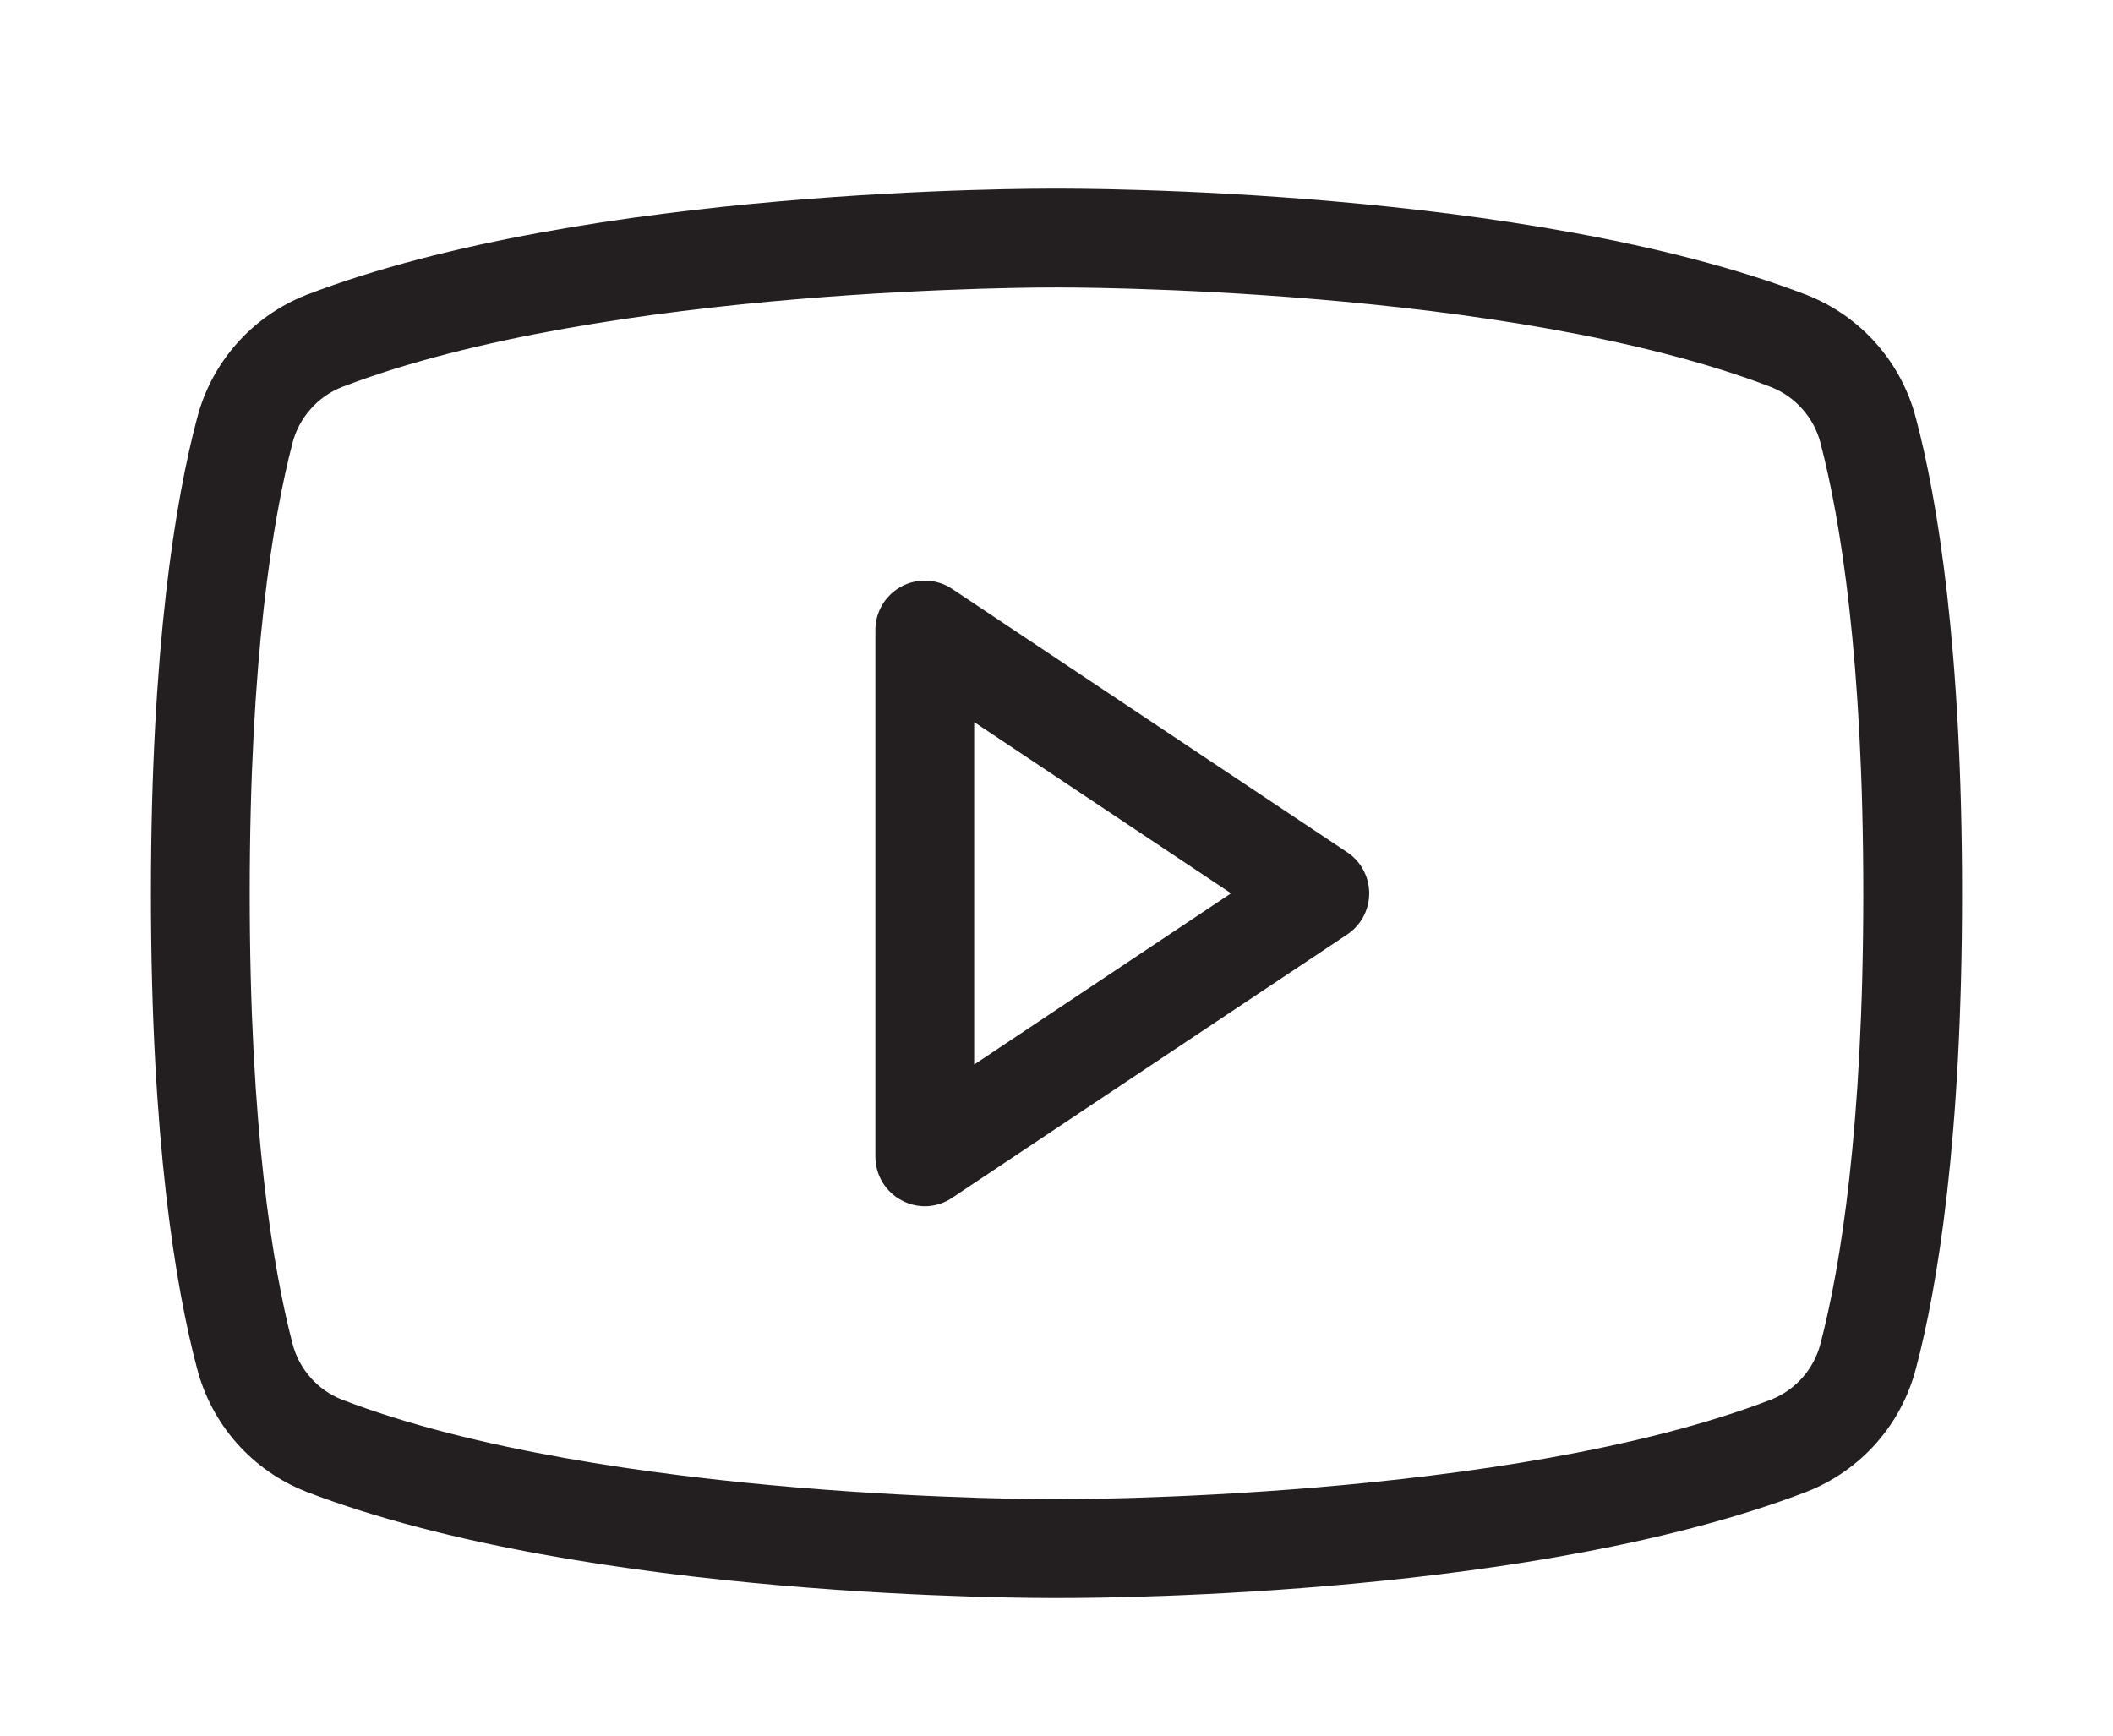
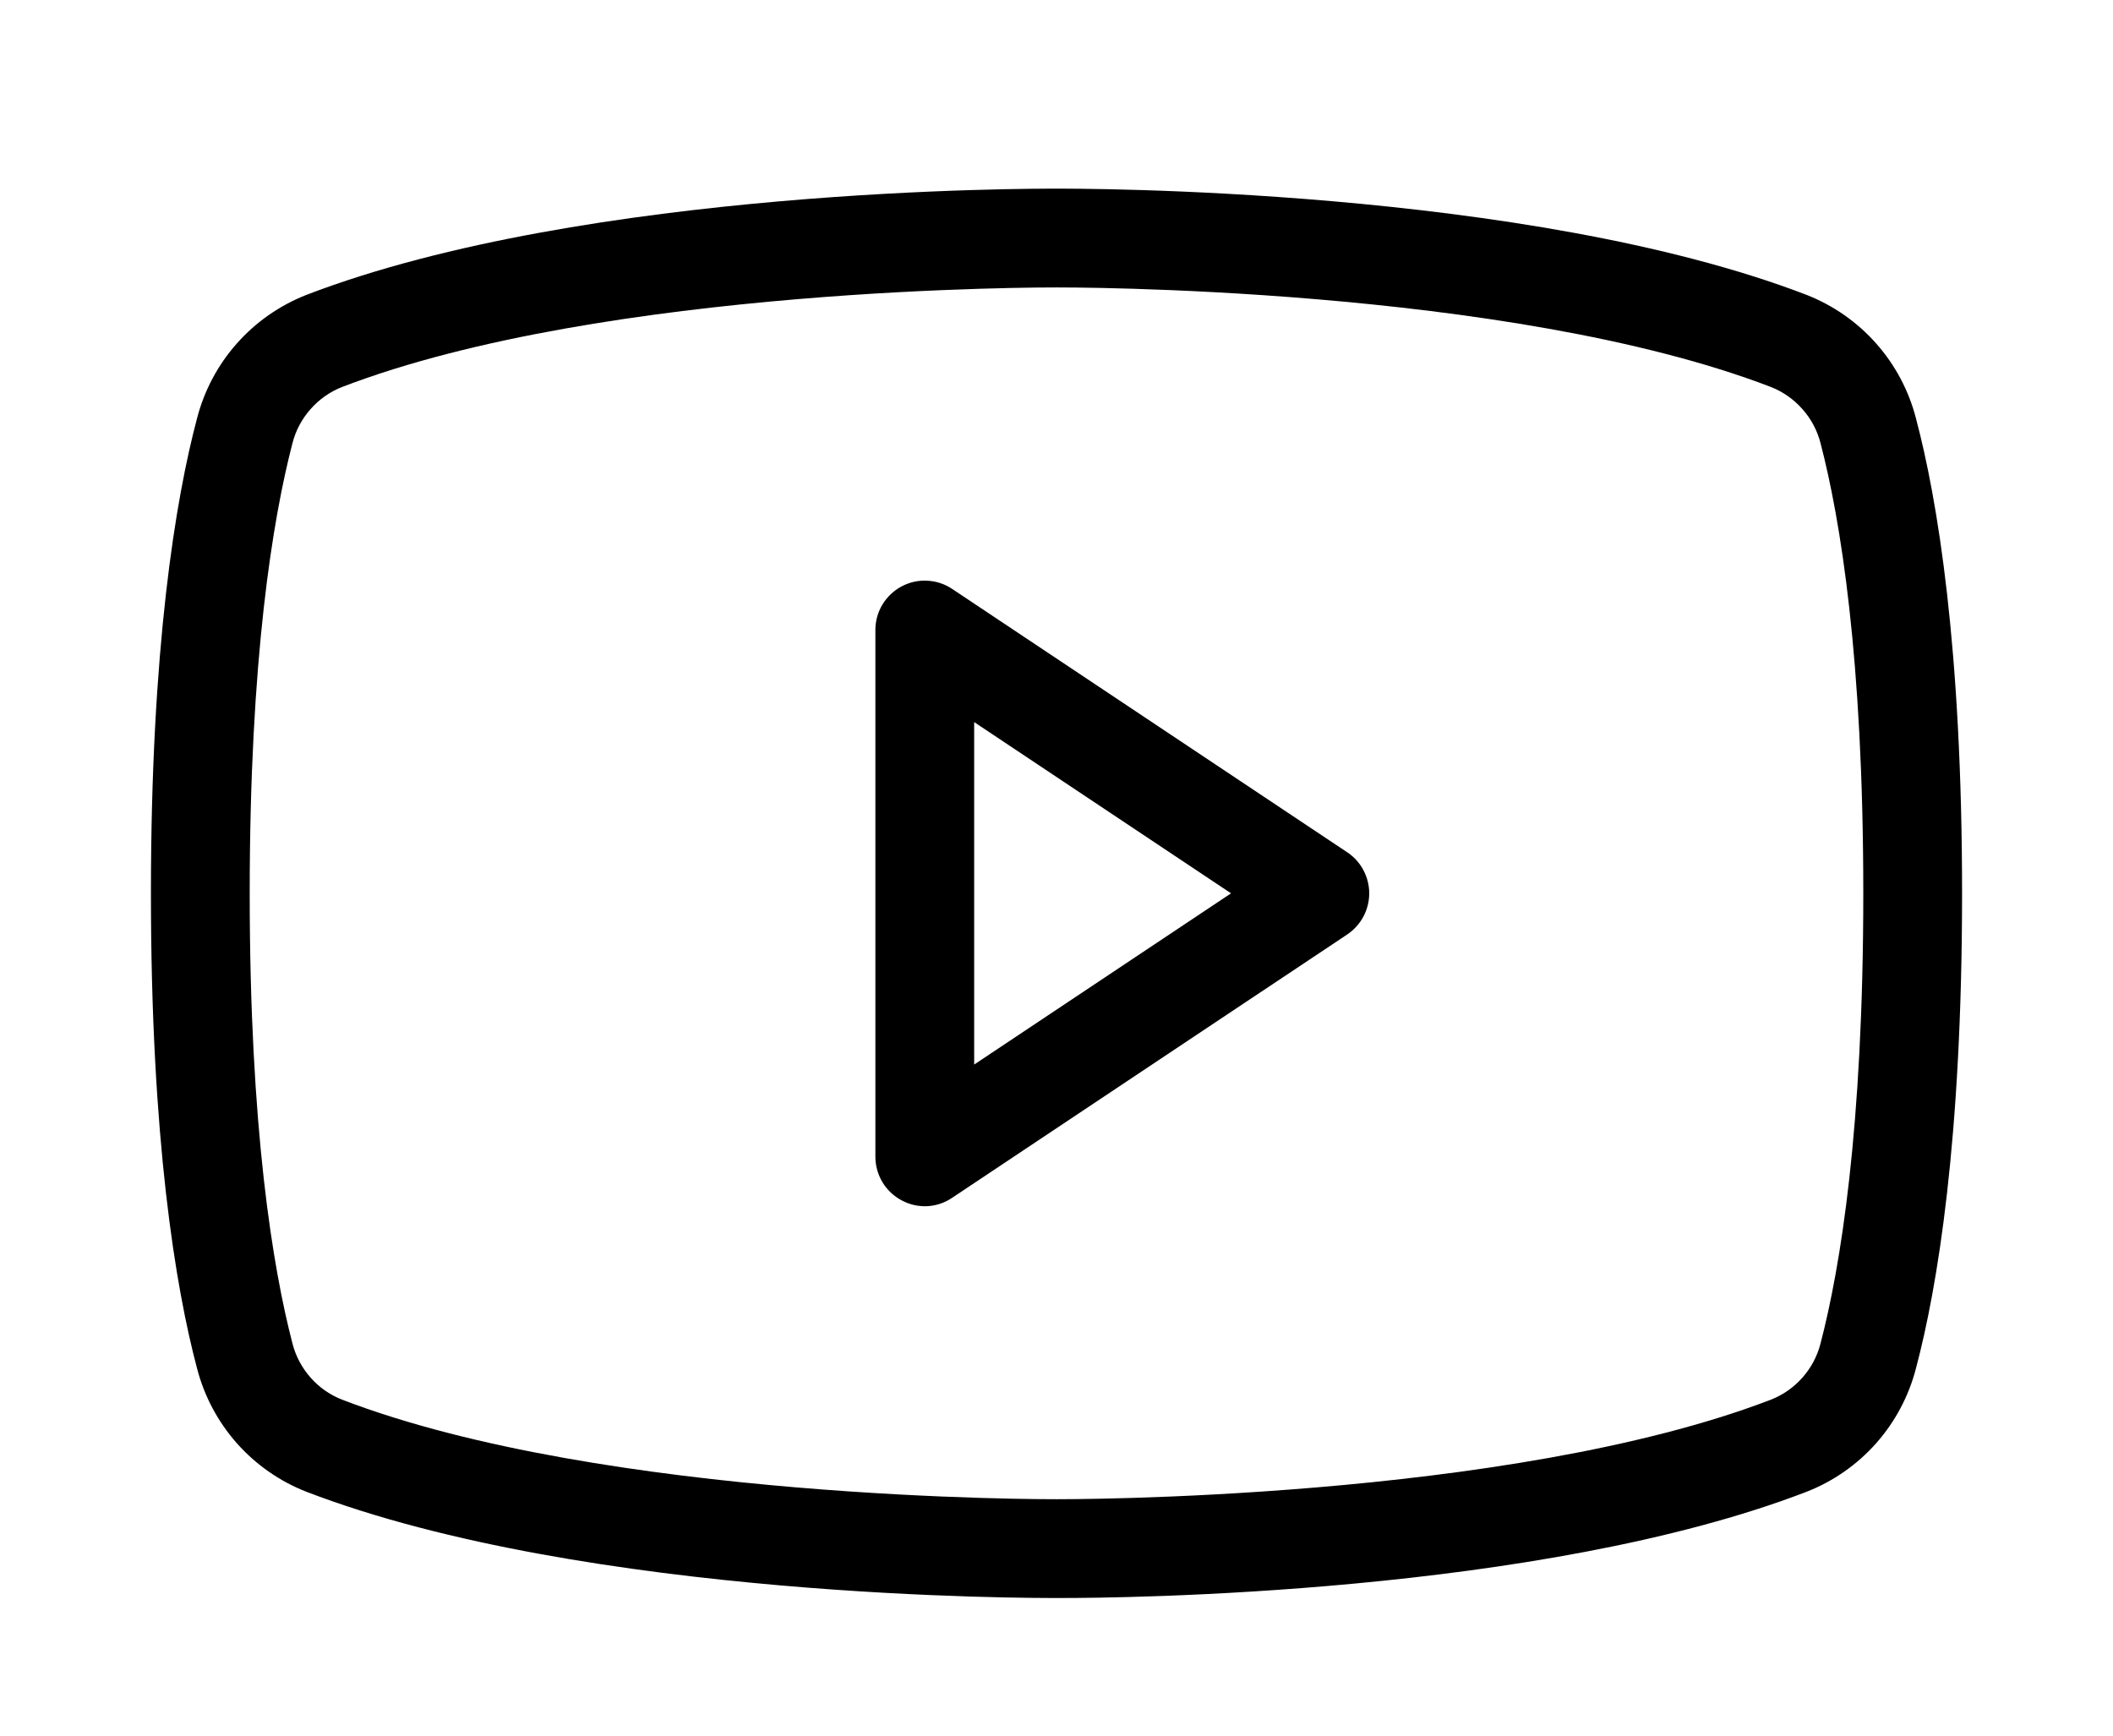
- <svg xmlns="http://www.w3.org/2000/svg" width="28" height="23" viewBox="0 0 28 23" fill="none">
-   <path d="M17.851 11.293L12.614 7.802C12.516 7.737 12.402 7.7 12.284 7.695C12.166 7.689 12.049 7.716 11.945 7.772C11.841 7.828 11.754 7.911 11.693 8.012C11.632 8.113 11.6 8.229 11.6 8.347V15.329C11.6 15.448 11.633 15.565 11.694 15.667C11.756 15.769 11.844 15.852 11.949 15.907C12.052 15.963 12.169 15.989 12.286 15.984C12.404 15.978 12.517 15.94 12.614 15.875L17.851 12.384C17.941 12.324 18.015 12.243 18.066 12.148C18.117 12.053 18.144 11.946 18.144 11.838C18.144 11.73 18.117 11.624 18.066 11.529C18.015 11.434 17.941 11.352 17.851 11.293ZM12.909 14.107V9.569L16.313 11.838L12.909 14.107ZM25.389 5.544C25.294 5.175 25.113 4.835 24.861 4.551C24.609 4.266 24.292 4.046 23.938 3.907C20.218 2.478 14.251 2.5 14 2.5C13.749 2.5 7.782 2.478 4.062 3.907C3.708 4.046 3.391 4.266 3.139 4.551C2.887 4.835 2.706 5.175 2.611 5.544C2.327 6.613 2 8.576 2 11.838C2 15.1 2.327 17.064 2.611 18.133C2.706 18.501 2.887 18.841 3.139 19.126C3.391 19.41 3.708 19.631 4.062 19.769C7.782 21.198 13.749 21.176 14 21.176H14.076C14.829 21.176 20.393 21.133 23.938 19.769C24.292 19.631 24.609 19.41 24.861 19.126C25.113 18.841 25.294 18.501 25.389 18.133C25.673 17.064 26 15.1 26 11.838C26 8.576 25.673 6.613 25.389 5.544ZM24.124 17.805C24.081 17.972 23.999 18.126 23.885 18.255C23.771 18.384 23.629 18.484 23.469 18.547C19.978 19.889 14.066 19.867 14 19.867C13.934 19.867 8.022 19.889 4.531 18.547C4.371 18.484 4.228 18.384 4.115 18.255C4.001 18.126 3.919 17.972 3.876 17.805C3.615 16.802 3.309 14.958 3.309 11.838C3.309 8.718 3.615 6.875 3.876 5.871C3.919 5.704 4.001 5.55 4.115 5.422C4.228 5.293 4.371 5.192 4.531 5.129C8.022 3.787 13.934 3.809 14 3.809C14.066 3.809 19.978 3.787 23.469 5.129C23.629 5.192 23.771 5.293 23.885 5.422C23.999 5.55 24.081 5.704 24.124 5.871C24.386 6.875 24.691 8.718 24.691 11.838C24.691 14.958 24.386 16.802 24.124 17.805Z" fill="#231F20" />
+ <svg xmlns="http://www.w3.org/2000/svg" width="28" height="23" viewBox="0 0 28 23">
+   <path d="M17.851 11.293L12.614 7.802C12.516 7.737 12.402 7.7 12.284 7.695C12.166 7.689 12.049 7.716 11.945 7.772C11.841 7.828 11.754 7.911 11.693 8.012C11.632 8.113 11.6 8.229 11.6 8.347V15.329C11.6 15.448 11.633 15.565 11.694 15.667C11.756 15.769 11.844 15.852 11.949 15.907C12.052 15.963 12.169 15.989 12.286 15.984C12.404 15.978 12.517 15.94 12.614 15.875L17.851 12.384C17.941 12.324 18.015 12.243 18.066 12.148C18.117 12.053 18.144 11.946 18.144 11.838C18.144 11.73 18.117 11.624 18.066 11.529C18.015 11.434 17.941 11.352 17.851 11.293ZM12.909 14.107V9.569L16.313 11.838L12.909 14.107ZM25.389 5.544C25.294 5.175 25.113 4.835 24.861 4.551C24.609 4.266 24.292 4.046 23.938 3.907C20.218 2.478 14.251 2.5 14 2.5C13.749 2.5 7.782 2.478 4.062 3.907C3.708 4.046 3.391 4.266 3.139 4.551C2.887 4.835 2.706 5.175 2.611 5.544C2.327 6.613 2 8.576 2 11.838C2 15.1 2.327 17.064 2.611 18.133C2.706 18.501 2.887 18.841 3.139 19.126C3.391 19.41 3.708 19.631 4.062 19.769C7.782 21.198 13.749 21.176 14 21.176H14.076C14.829 21.176 20.393 21.133 23.938 19.769C24.292 19.631 24.609 19.41 24.861 19.126C25.113 18.841 25.294 18.501 25.389 18.133C25.673 17.064 26 15.1 26 11.838C26 8.576 25.673 6.613 25.389 5.544ZM24.124 17.805C24.081 17.972 23.999 18.126 23.885 18.255C23.771 18.384 23.629 18.484 23.469 18.547C19.978 19.889 14.066 19.867 14 19.867C13.934 19.867 8.022 19.889 4.531 18.547C4.371 18.484 4.228 18.384 4.115 18.255C4.001 18.126 3.919 17.972 3.876 17.805C3.615 16.802 3.309 14.958 3.309 11.838C3.309 8.718 3.615 6.875 3.876 5.871C3.919 5.704 4.001 5.55 4.115 5.422C4.228 5.293 4.371 5.192 4.531 5.129C8.022 3.787 13.934 3.809 14 3.809C14.066 3.809 19.978 3.787 23.469 5.129C23.629 5.192 23.771 5.293 23.885 5.422C23.999 5.55 24.081 5.704 24.124 5.871C24.386 6.875 24.691 8.718 24.691 11.838C24.691 14.958 24.386 16.802 24.124 17.805Z" />
</svg>
